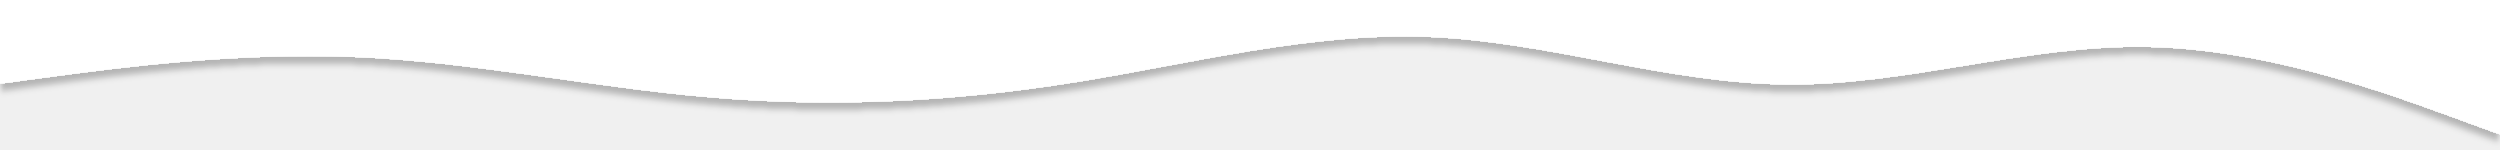
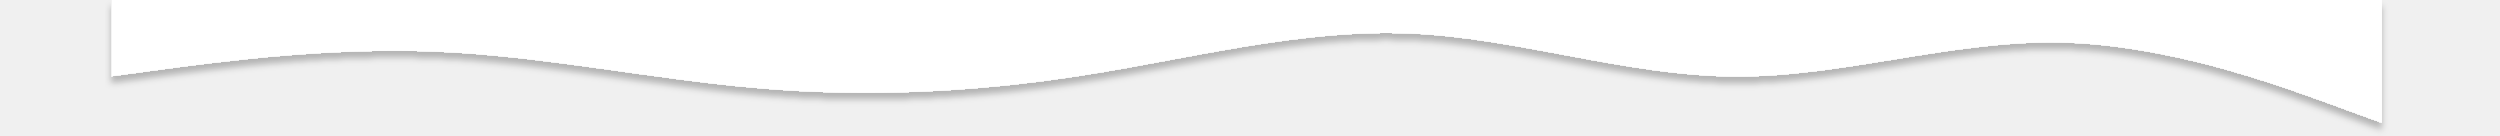
- <svg xmlns="http://www.w3.org/2000/svg" width="1456" height="87" viewBox="0 0 1456 87" fill="none">
+ <svg xmlns="http://www.w3.org/2000/svg" width="100vw" height="87" viewBox="0 0 100vw 87" fill="none">
  <g filter="url(#filter0_d_2_280)">
    <path d="M-2 49L32.776 44.3C67.654 39.7 137.207 30.3 206.658 33.2C276.11 36 345.46 51 414.911 56.8C484.362 62.7 553.915 59.3 623.569 48.3C693.224 37.3 762.776 18.7 832.431 21.5C902.085 24.3 971.638 48.7 1041.09 49.2C1110.54 49.7 1179.89 26.3 1249.34 27.3C1318.79 28.3 1388.35 53.7 1423.22 66.3L1458 79V0H1423.22C1388.35 0 1318.79 0 1249.34 0C1179.89 0 1110.54 0 1041.09 0C971.638 0 902.085 0 832.431 0C762.776 0 693.224 0 623.569 0C553.915 0 484.362 0 414.911 0C345.46 0 276.11 0 206.658 0C137.207 0 67.654 0 32.776 0H-2V49Z" fill="white" />
  </g>
  <defs>
    <filter id="filter0_d_2_280" x="-6" y="0" width="1468" height="87" filterUnits="userSpaceOnUse" color-interpolation-filters="sRGB">
      <feFlood flood-opacity="0" result="BackgroundImageFix" />
      <feColorMatrix in="SourceAlpha" type="matrix" values="0 0 0 0 0 0 0 0 0 0 0 0 0 0 0 0 0 0 127 0" result="hardAlpha" />
      <feOffset dy="4" />
      <feGaussianBlur stdDeviation="2" />
      <feComposite in2="hardAlpha" operator="out" />
      <feColorMatrix type="matrix" values="0 0 0 0 0 0 0 0 0 0 0 0 0 0 0 0 0 0 0.25 0" />
      <feBlend mode="normal" in2="BackgroundImageFix" result="effect1_dropShadow_2_280" />
      <feBlend mode="normal" in="SourceGraphic" in2="effect1_dropShadow_2_280" result="shape" />
    </filter>
  </defs>
</svg>
